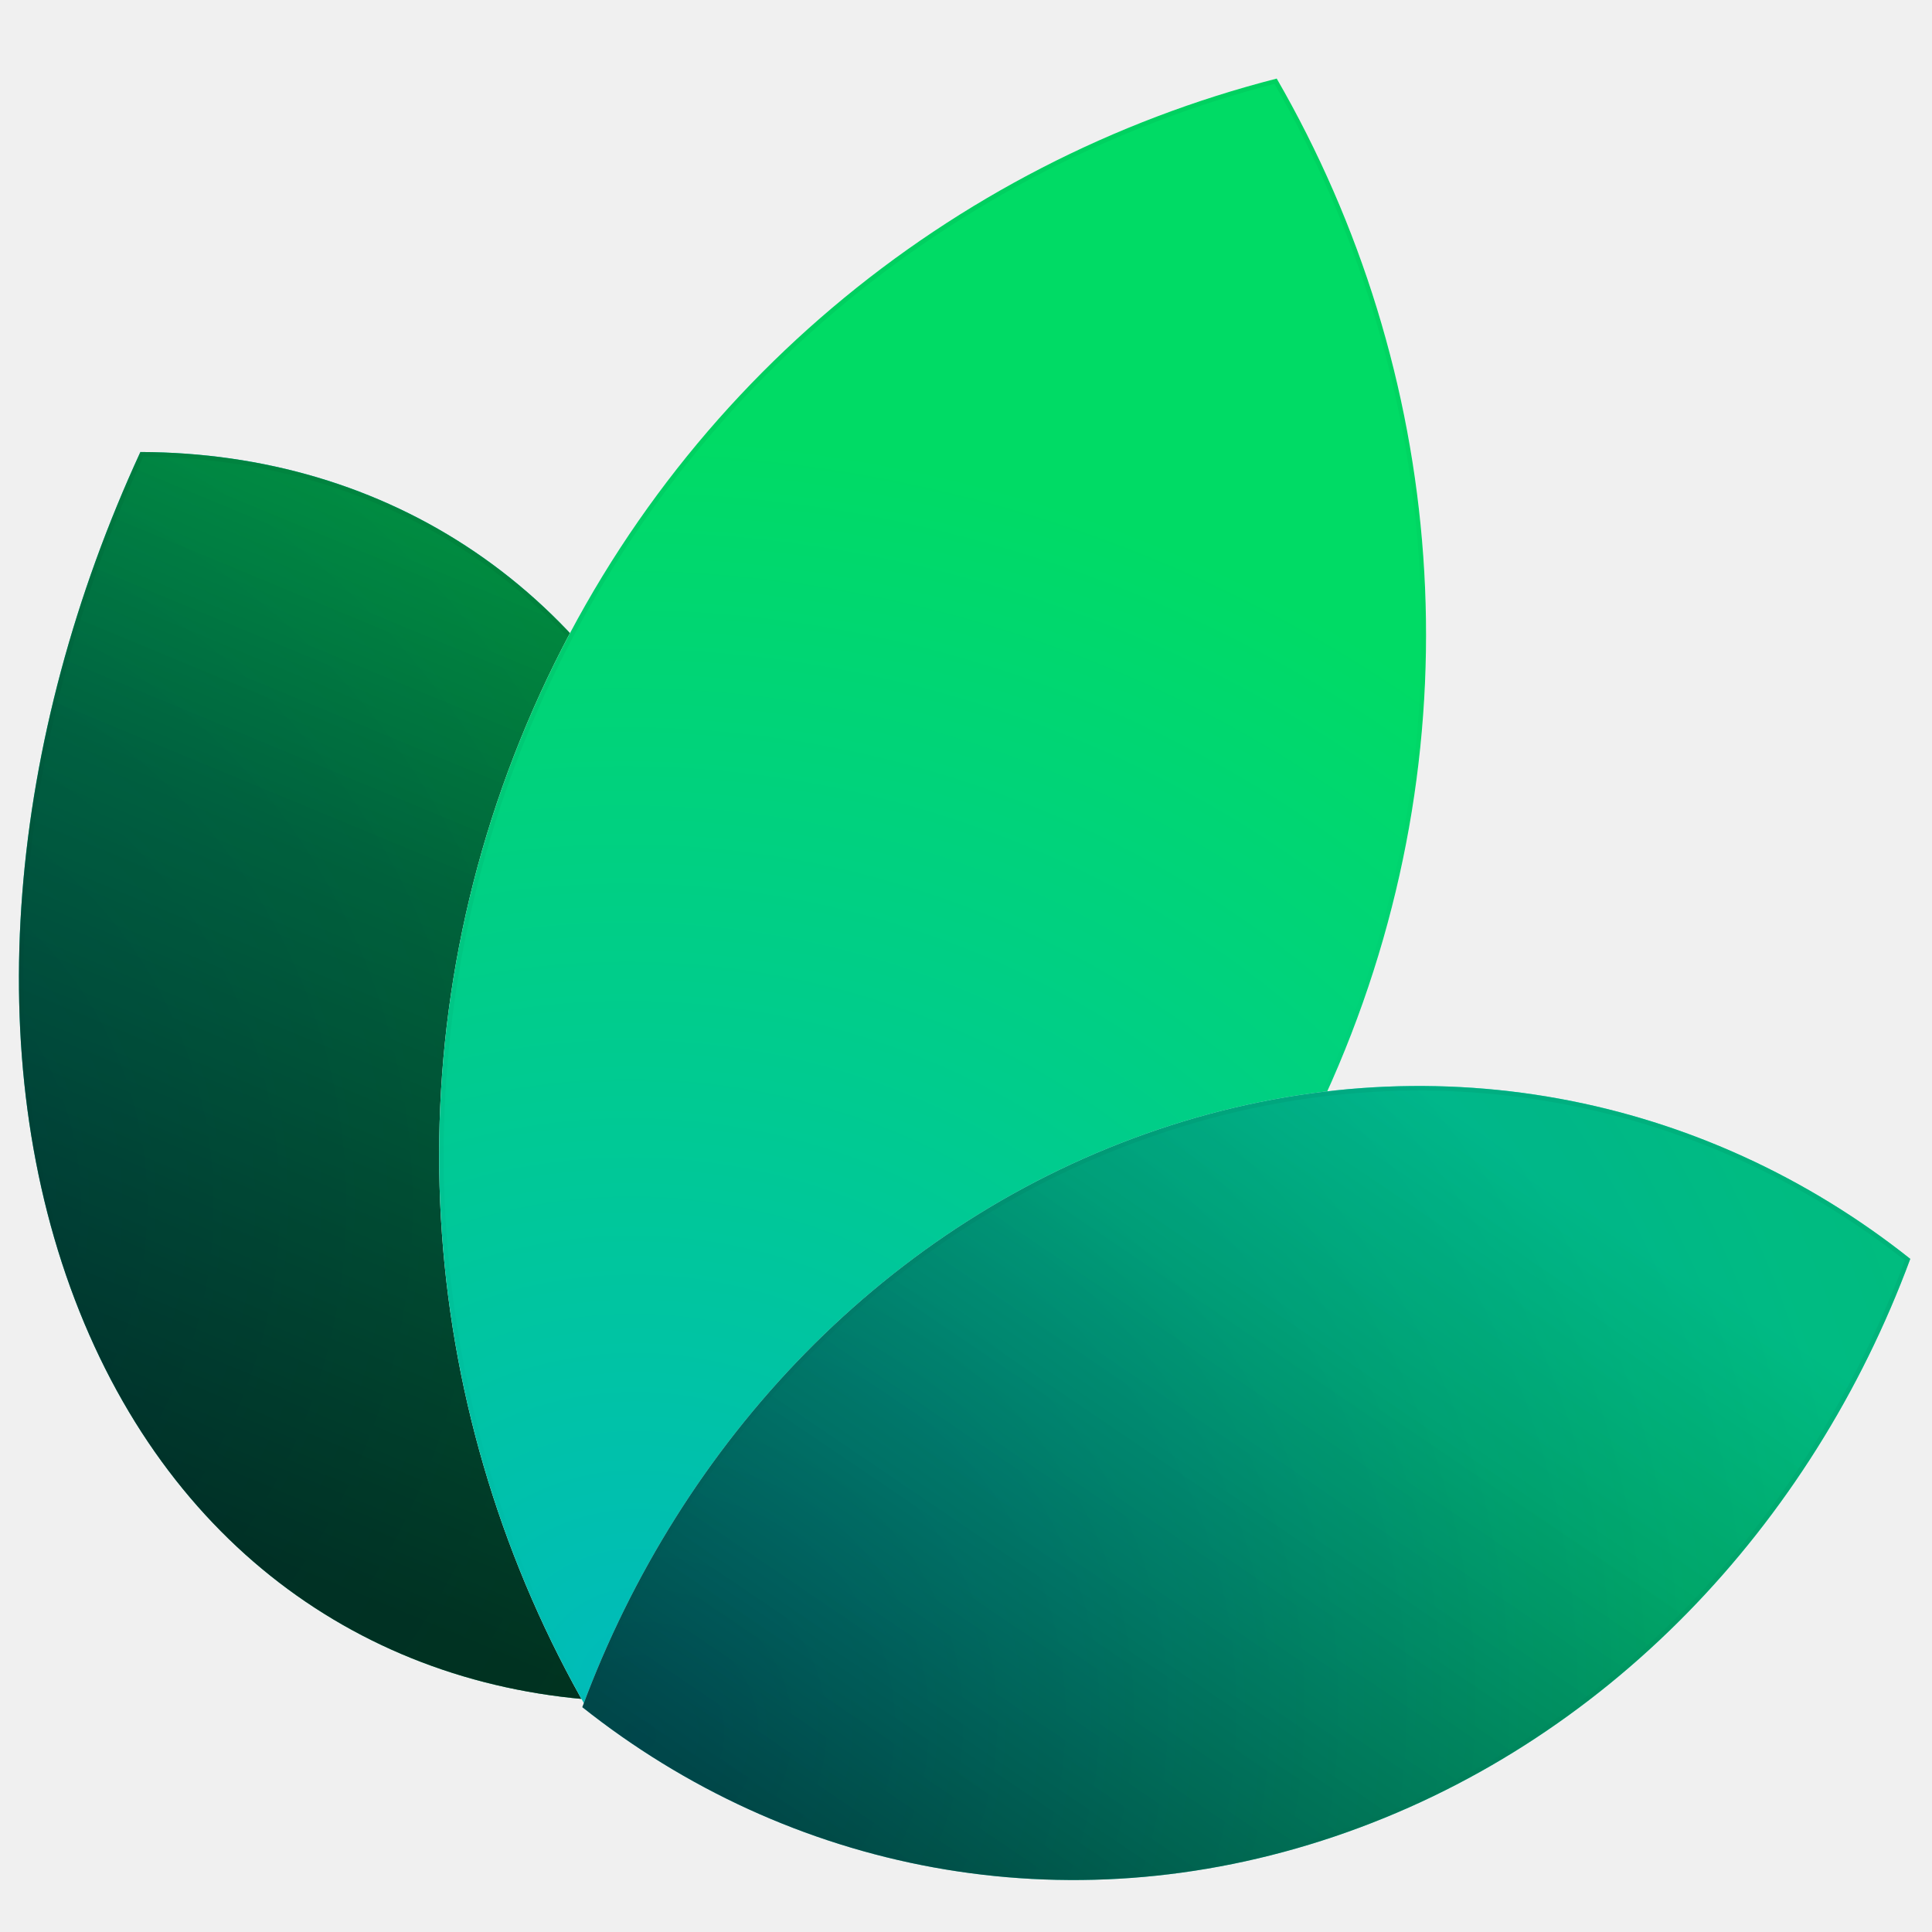
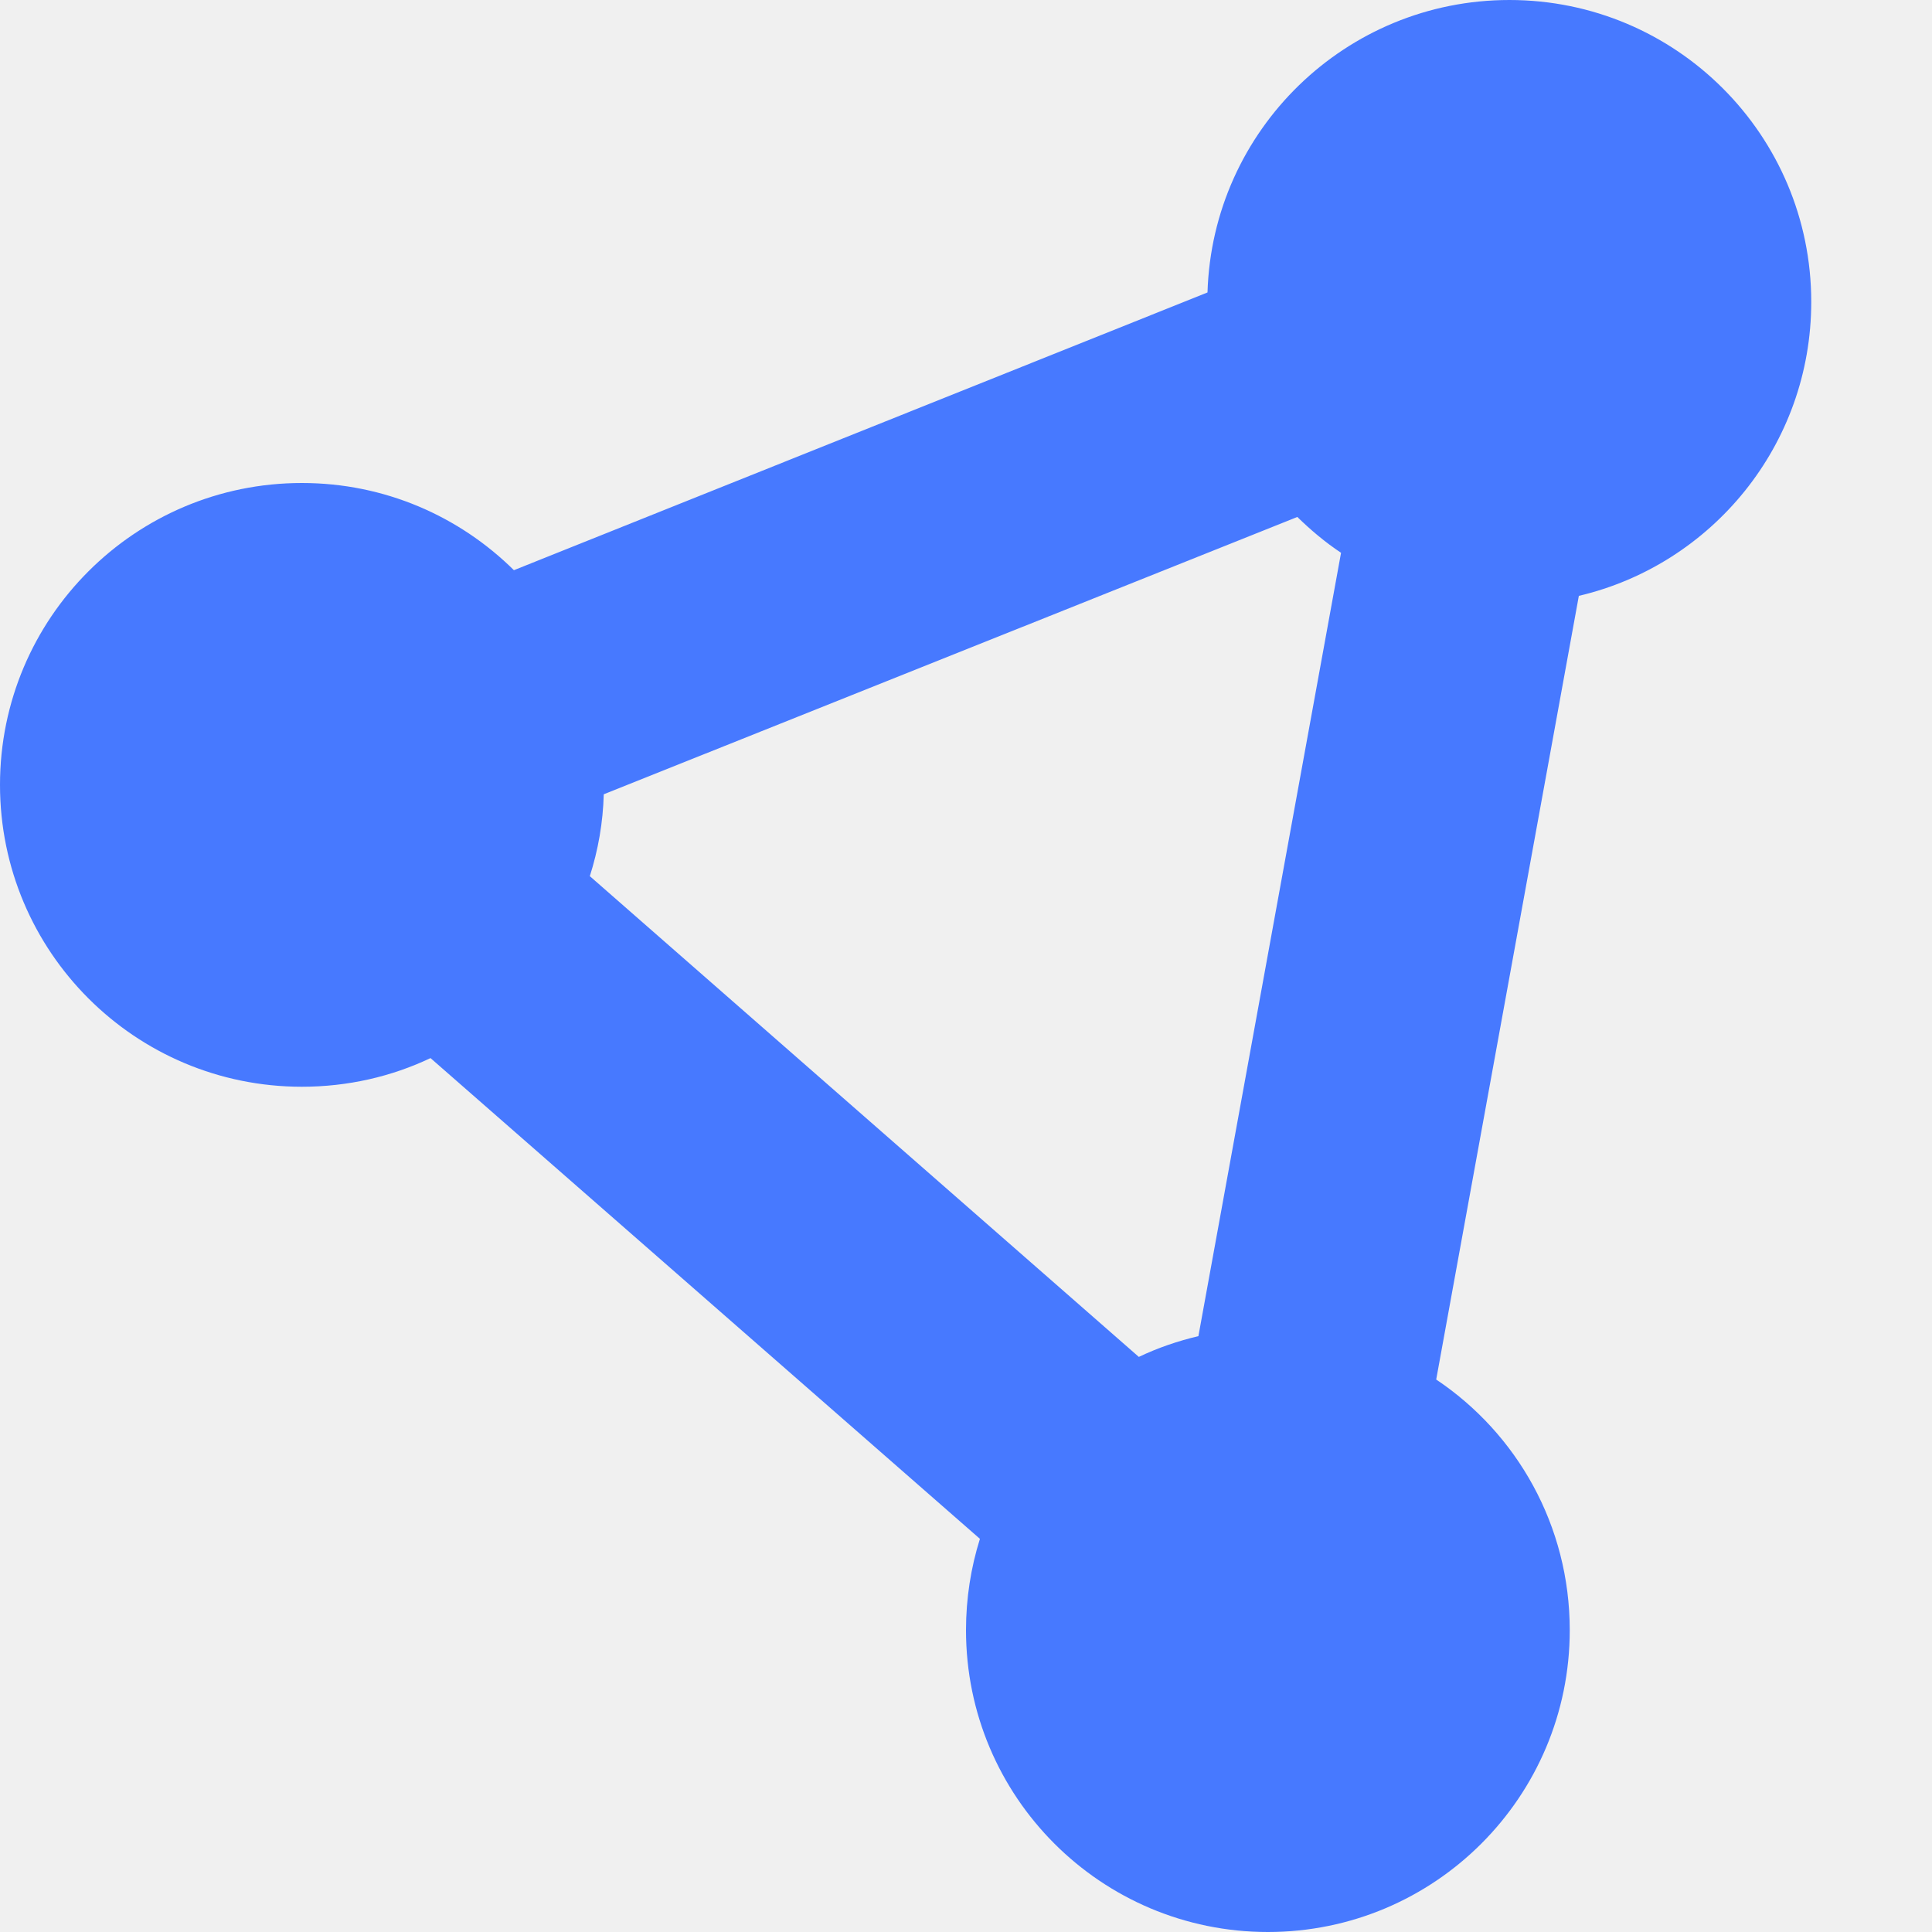
<svg xmlns="http://www.w3.org/2000/svg" width="24" height="24" viewBox="0 0 24 24" fill="none">
-   <path d="M7.953 21.139C4.896 21.13 2.255 19.458 0.987 16.29C-0.28 13.121 0.109 9.163 1.744 5.615C4.801 5.624 7.442 7.296 8.71 10.465C9.977 13.633 9.588 17.591 7.953 21.139Z" fill="white" />
-   <path d="M7.953 21.139C4.896 21.13 2.255 19.458 0.987 16.29C-0.28 13.121 0.109 9.163 1.744 5.615C4.801 5.624 7.442 7.296 8.71 10.465C9.977 13.633 9.588 17.591 7.953 21.139Z" fill="url(#paint0_radial_101_2703)" />
-   <path d="M7.953 21.139C4.896 21.13 2.255 19.458 0.987 16.29C-0.28 13.121 0.109 9.163 1.744 5.615C4.801 5.624 7.442 7.296 8.71 10.465C9.977 13.633 9.588 17.591 7.953 21.139Z" fill="black" fill-opacity="0.5" style="mix-blend-mode:hard-light" />
-   <path d="M7.953 21.139C4.896 21.13 2.255 19.458 0.987 16.29C-0.28 13.121 0.109 9.163 1.744 5.615C4.801 5.624 7.442 7.296 8.71 10.465C9.977 13.633 9.588 17.591 7.953 21.139Z" fill="url(#paint1_linear_101_2703)" fill-opacity="0.5" style="mix-blend-mode:hard-light" />
-   <path d="M8.684 10.476C9.945 13.63 9.561 17.572 7.935 21.111C4.897 21.096 2.274 19.431 1.013 16.279C-0.248 13.124 0.136 9.182 1.762 5.643C4.8 5.659 7.423 7.324 8.684 10.476Z" stroke="url(#paint2_linear_101_2703)" stroke-opacity="0.05" stroke-width="0.056" />
-   <path d="M7.31 21.257C11.354 20.221 14.884 17.375 16.628 13.236C18.373 9.097 17.945 4.587 15.86 0.976C11.816 2.012 8.287 4.858 6.542 8.998C4.797 13.137 5.225 17.646 7.31 21.257Z" fill="white" />
-   <path d="M7.31 21.257C11.354 20.221 14.884 17.375 16.628 13.236C18.373 9.097 17.945 4.587 15.86 0.976C11.816 2.012 8.287 4.858 6.542 8.998C4.797 13.137 5.225 17.646 7.31 21.257Z" fill="url(#paint3_radial_101_2703)" />
-   <path d="M16.603 13.225C14.864 17.349 11.351 20.187 7.324 21.225C5.253 17.624 4.829 13.132 6.568 9.009C8.306 4.885 11.819 2.047 15.846 1.009C17.918 4.61 18.341 9.101 16.603 13.225Z" stroke="url(#paint4_linear_101_2703)" stroke-opacity="0.05" stroke-width="0.056" />
-   <path d="M7.234 21.207C9.789 23.237 13.21 23.951 16.577 22.814C19.944 21.677 22.506 18.945 23.73 15.638C21.175 13.608 17.754 12.894 14.387 14.031C11.02 15.168 8.458 17.901 7.234 21.207Z" fill="white" />
-   <path d="M7.234 21.207C9.789 23.237 13.21 23.951 16.577 22.814C19.944 21.677 22.506 18.945 23.73 15.638C21.175 13.608 17.754 12.894 14.387 14.031C11.02 15.168 8.458 17.901 7.234 21.207Z" fill="url(#paint5_radial_101_2703)" />
-   <path d="M7.234 21.207C9.789 23.237 13.21 23.951 16.577 22.814C19.944 21.677 22.506 18.945 23.73 15.638C21.175 13.608 17.754 12.894 14.387 14.031C11.02 15.168 8.458 17.901 7.234 21.207Z" fill="black" fill-opacity="0.2" style="mix-blend-mode:hard-light" />
-   <path d="M7.234 21.207C9.789 23.237 13.21 23.951 16.577 22.814C19.944 21.677 22.506 18.945 23.73 15.638C21.175 13.608 17.754 12.894 14.387 14.031C11.02 15.168 8.458 17.901 7.234 21.207Z" fill="url(#paint6_linear_101_2703)" fill-opacity="0.5" style="mix-blend-mode:hard-light" />
-   <path d="M16.568 22.787C13.218 23.918 9.814 23.212 7.267 21.198C8.492 17.907 11.044 15.189 14.396 14.058C17.747 12.927 21.15 13.633 23.697 15.648C22.472 18.938 19.92 21.656 16.568 22.787Z" stroke="url(#paint7_linear_101_2703)" stroke-opacity="0.05" stroke-width="0.056" />
-   <defs>
-     <radialGradient id="paint0_radial_101_2703" cx="0" cy="0" r="1" gradientUnits="userSpaceOnUse" gradientTransform="translate(-3.00503 15.023) rotate(-10.029) scale(17.9572 17.784)">
-       <stop stop-color="#00B0BB" />
-       <stop offset="1" stop-color="#00DB65" />
-     </radialGradient>
-     <linearGradient id="paint1_linear_101_2703" x1="7.39" y1="4.813" x2="1.63" y2="18.689" gradientUnits="userSpaceOnUse">
-       <stop stop-color="#18E299" />
-       <stop offset="1" />
-     </linearGradient>
-     <linearGradient id="paint2_linear_101_2703" x1="7.948" y1="8.016" x2="1.761" y2="18.746" gradientUnits="userSpaceOnUse">
-       <stop />
-       <stop offset="1" stop-opacity="0" />
-     </linearGradient>
-     <radialGradient id="paint3_radial_101_2703" cx="0" cy="0" r="1" gradientUnits="userSpaceOnUse" gradientTransform="translate(8.11404 20.8822) rotate(-75.7542) scale(21.6246 23.7772)">
-       <stop stop-color="#00BBBB" />
-       <stop offset="0.713" stop-color="#00DB65" />
-     </radialGradient>
-     <linearGradient id="paint4_linear_101_2703" x1="7.602" y1="5.871" x2="15.556" y2="16.372" gradientUnits="userSpaceOnUse">
-       <stop />
-       <stop offset="1" stop-opacity="0" />
-     </linearGradient>
-     <radialGradient id="paint5_radial_101_2703" cx="0" cy="0" r="1" gradientUnits="userSpaceOnUse" gradientTransform="translate(7.84537 21.5181) rotate(-20.3525) scale(18.5603 17.32)">
-       <stop stop-color="#00B0BB" />
-       <stop offset="1" stop-color="#00DB65" />
-     </radialGradient>
-     <linearGradient id="paint6_linear_101_2703" x1="16.808" y1="13.007" x2="10.041" y2="22.994" gradientUnits="userSpaceOnUse">
-       <stop stop-color="#00B1BC" />
-       <stop offset="1" />
-     </linearGradient>
-     <linearGradient id="paint7_linear_101_2703" x1="16.808" y1="13.007" x2="14.169" y2="23.841" gradientUnits="userSpaceOnUse">
-       <stop />
-       <stop offset="1" stop-opacity="0" />
-     </linearGradient>
-   </defs>
+   <path d="M19.613 7.402C21.267 7.013 22.5 5.527 22.5 3.75C22.5 1.678 20.822 0 18.75 0C16.716 0 15.061 1.617 15 3.633L6.384 7.083C5.705 6.412 4.777 6 3.75 6C1.678 6 0 7.678 0 9.75C0 11.822 1.678 13.5 3.75 13.5C4.322 13.5 4.866 13.373 5.348 13.144L12.173 19.116C12.061 19.472 12 19.856 12 20.25C12 22.322 13.678 24 15.75 24C17.822 24 19.5 22.322 19.5 20.25C19.5 18.952 18.844 17.808 17.841 17.137L19.613 7.402ZM7.327 10.884C7.43 10.561 7.491 10.219 7.5 9.867L16.116 6.422C16.284 6.586 16.462 6.736 16.659 6.867L14.887 16.598C14.63 16.659 14.381 16.744 14.147 16.856L7.327 10.884Z" fill="#4779FF" />
</svg>
